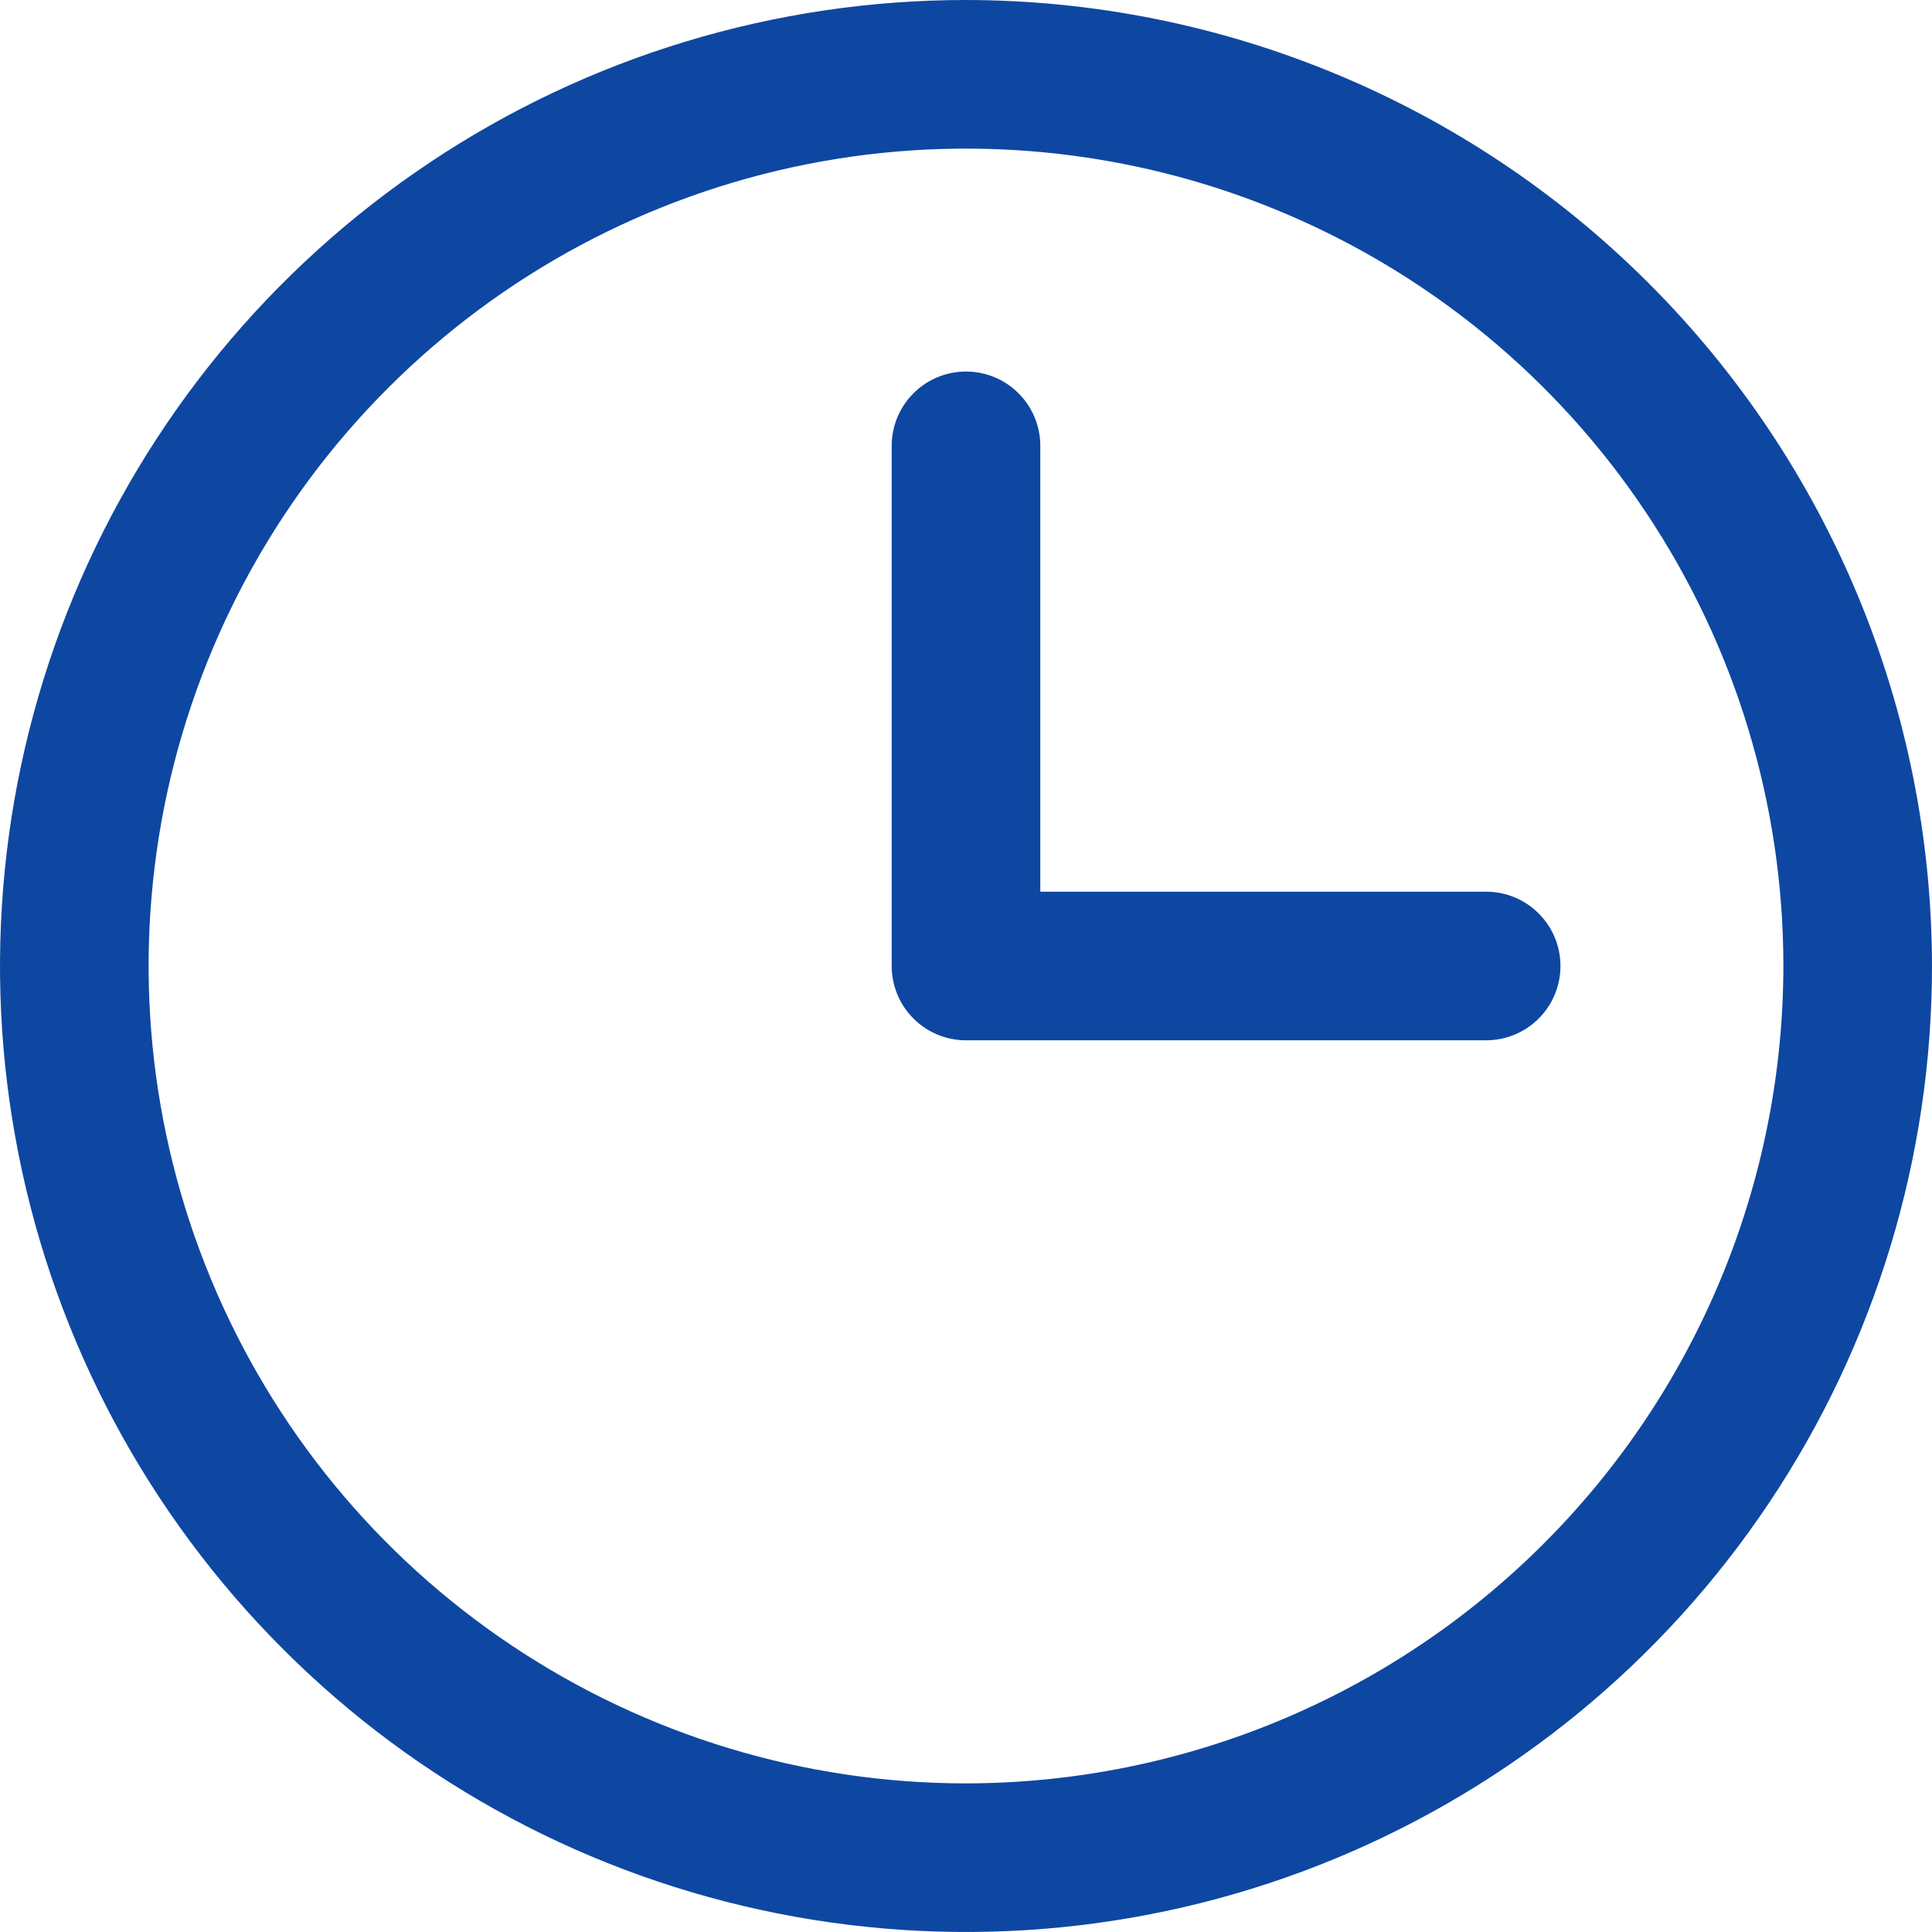
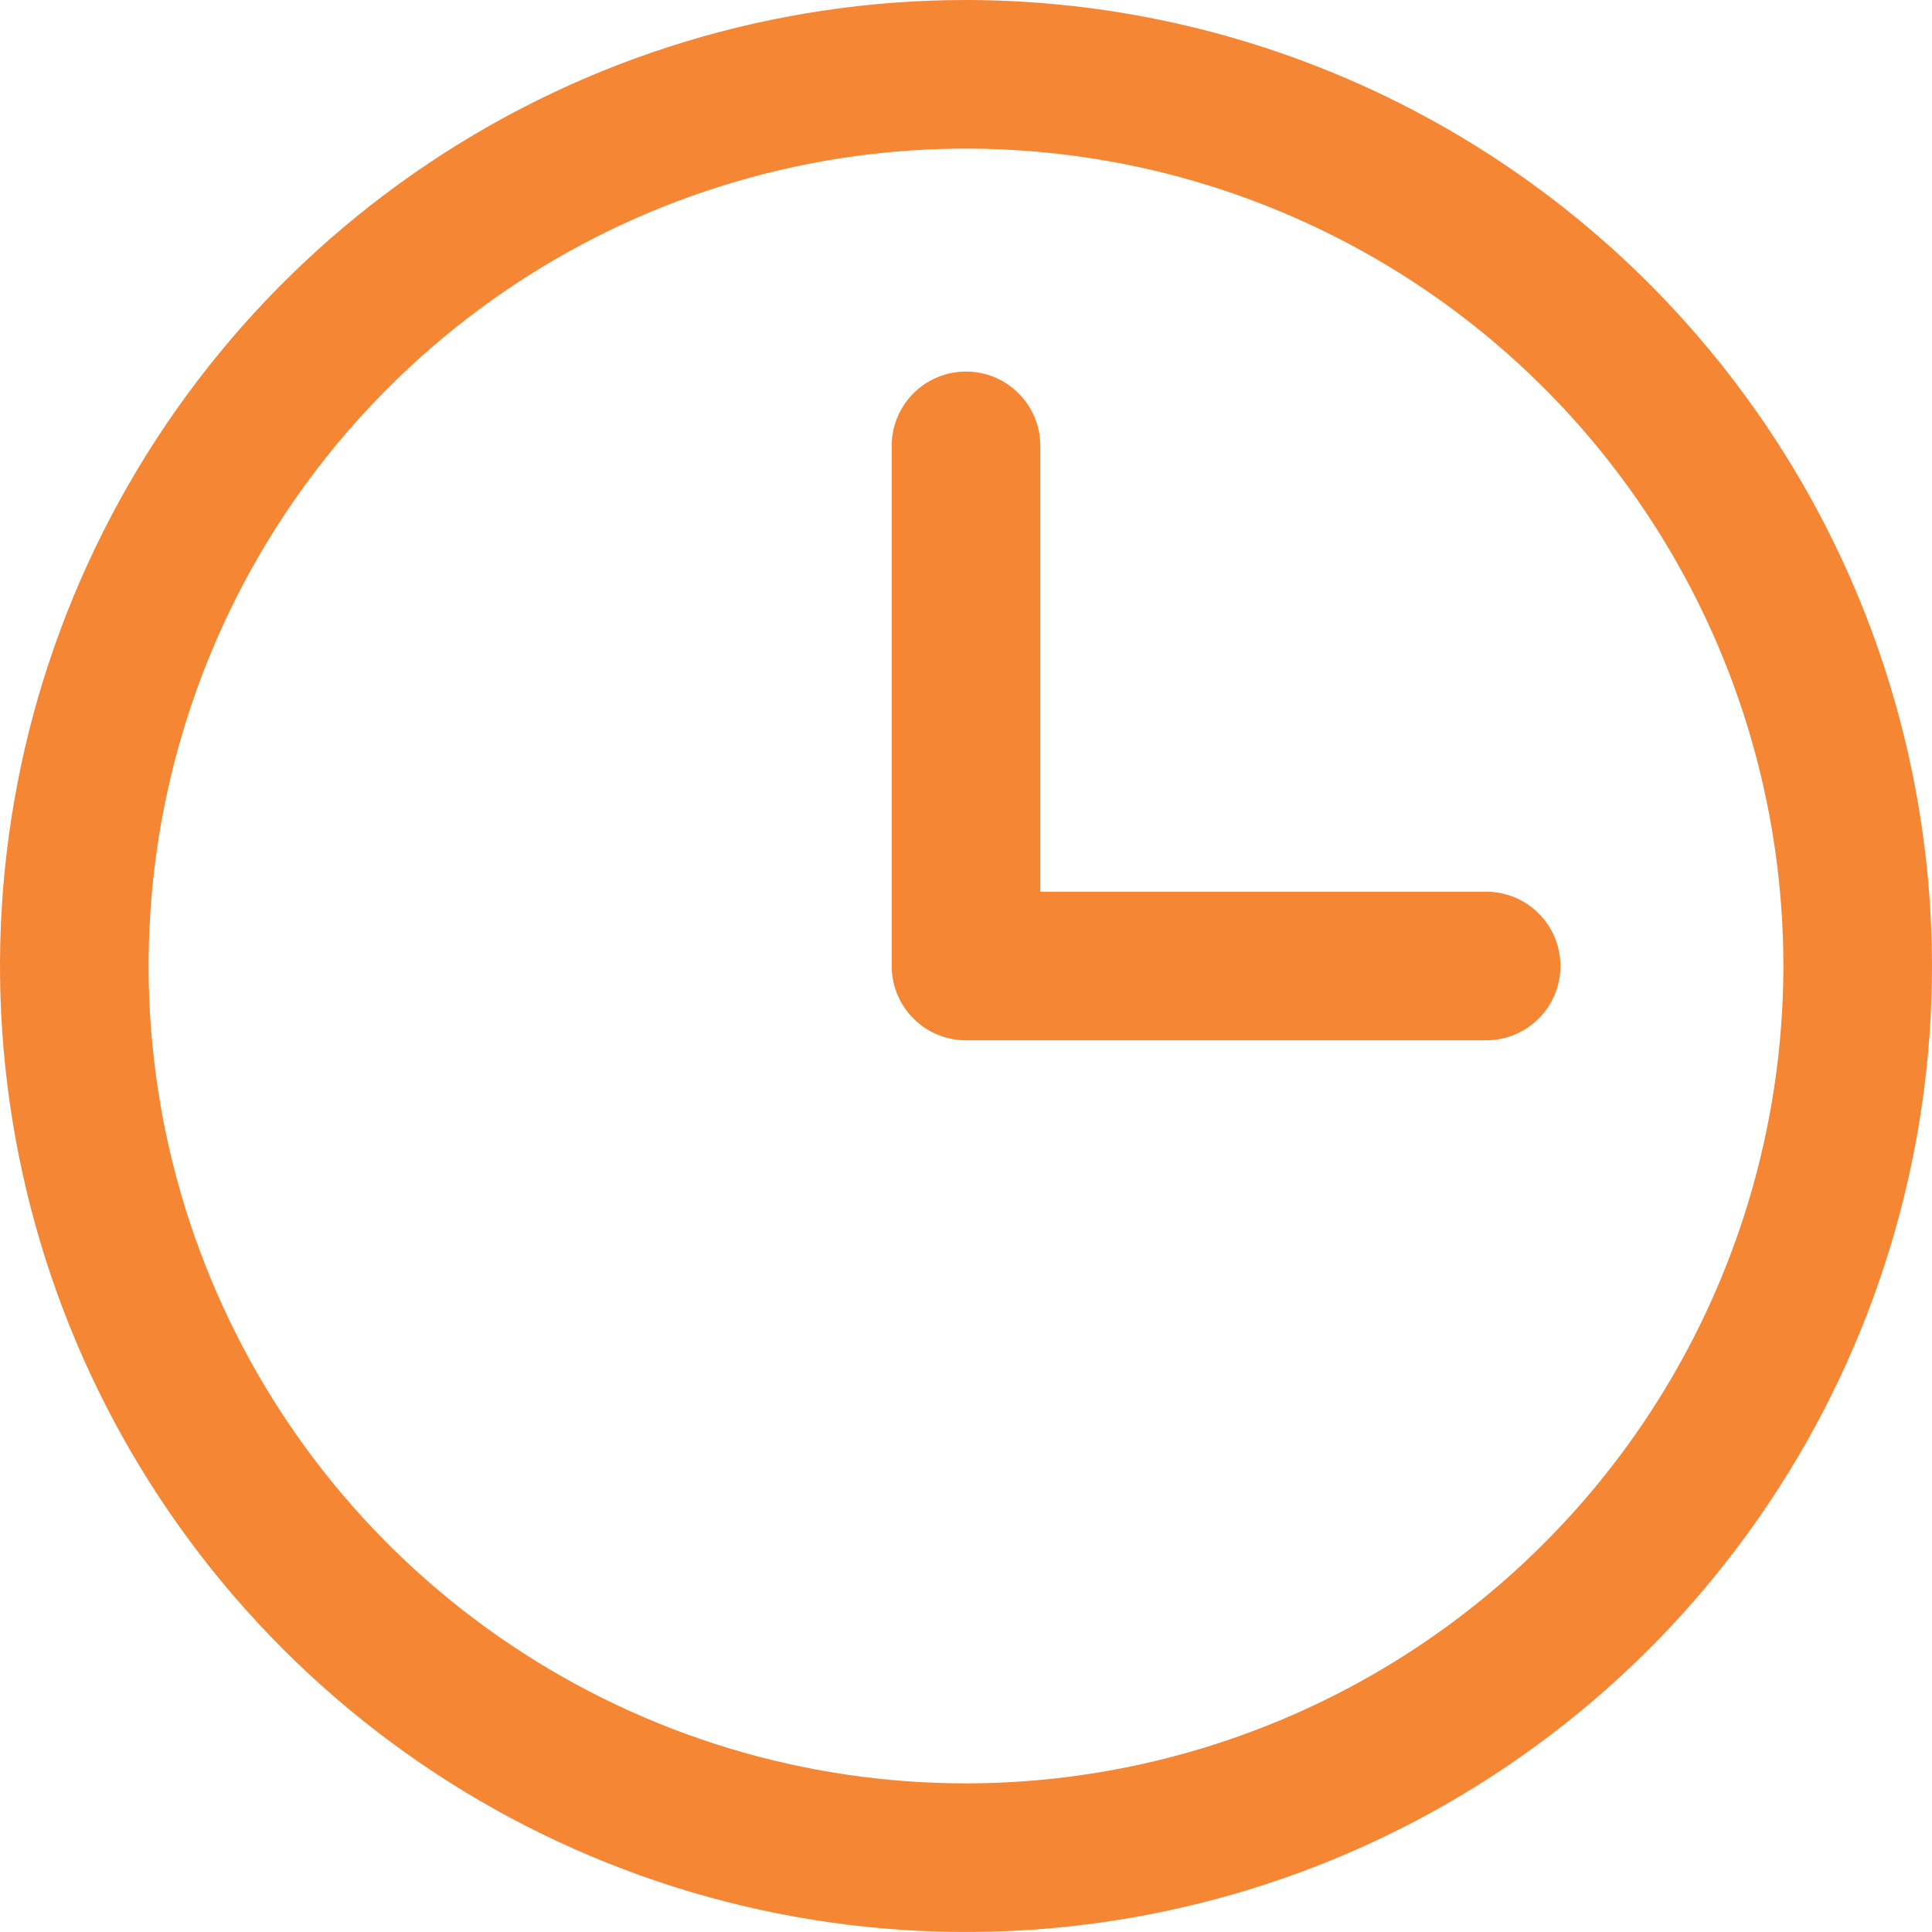
<svg xmlns="http://www.w3.org/2000/svg" width="26" height="26" viewBox="0 0 26 26" fill="none">
-   <path d="M13 0C10.429 0 7.915 0.762 5.778 2.191C3.64 3.619 1.974 5.65 0.99 8.025C0.006 10.401 -0.252 13.014 0.25 15.536C0.751 18.058 1.99 20.374 3.808 22.192C5.626 24.011 7.942 25.249 10.464 25.75C12.986 26.252 15.6 25.994 17.975 25.01C20.35 24.026 22.381 22.36 23.809 20.222C25.238 18.085 26 15.571 26 13C25.996 9.553 24.626 6.249 22.188 3.812C19.751 1.374 16.447 0.004 13 0ZM13 24C10.824 24 8.698 23.355 6.889 22.146C5.08 20.938 3.67 19.22 2.837 17.209C2.005 15.2 1.787 12.988 2.211 10.854C2.636 8.72 3.683 6.76 5.222 5.222C6.76 3.683 8.72 2.636 10.854 2.211C12.988 1.787 15.2 2.005 17.209 2.837C19.22 3.67 20.938 5.08 22.146 6.889C23.355 8.698 24 10.824 24 13C23.997 15.916 22.837 18.712 20.774 20.774C18.712 22.837 15.916 23.997 13 24ZM21 13C21 13.265 20.895 13.52 20.707 13.707C20.52 13.895 20.265 14 20 14H13C12.735 14 12.48 13.895 12.293 13.707C12.105 13.52 12 13.265 12 13V6C12 5.735 12.105 5.48 12.293 5.293C12.48 5.105 12.735 5 13 5C13.265 5 13.52 5.105 13.707 5.293C13.895 5.48 14 5.735 14 6V12H20C20.265 12 20.52 12.105 20.707 12.293C20.895 12.48 21 12.735 21 13Z" fill="#0E47A1" />
+   <path d="M13 0C10.429 0 7.915 0.762 5.778 2.191C3.64 3.619 1.974 5.65 0.99 8.025C0.006 10.401 -0.252 13.014 0.25 15.536C0.751 18.058 1.99 20.374 3.808 22.192C5.626 24.011 7.942 25.249 10.464 25.75C12.986 26.252 15.6 25.994 17.975 25.01C20.35 24.026 22.381 22.36 23.809 20.222C25.238 18.085 26 15.571 26 13C25.996 9.553 24.626 6.249 22.188 3.812C19.751 1.374 16.447 0.004 13 0ZM13 24C10.824 24 8.698 23.355 6.889 22.146C5.08 20.938 3.67 19.22 2.837 17.209C2.005 15.2 1.787 12.988 2.211 10.854C2.636 8.72 3.683 6.76 5.222 5.222C6.76 3.683 8.72 2.636 10.854 2.211C12.988 1.787 15.2 2.005 17.209 2.837C19.22 3.67 20.938 5.08 22.146 6.889C23.355 8.698 24 10.824 24 13C23.997 15.916 22.837 18.712 20.774 20.774C18.712 22.837 15.916 23.997 13 24ZM21 13C21 13.265 20.895 13.52 20.707 13.707C20.52 13.895 20.265 14 20 14H13C12.735 14 12.48 13.895 12.293 13.707C12.105 13.52 12 13.265 12 13V6C12 5.735 12.105 5.48 12.293 5.293C12.48 5.105 12.735 5 13 5C13.265 5 13.52 5.105 13.707 5.293C13.895 5.48 14 5.735 14 6V12H20C20.265 12 20.52 12.105 20.707 12.293C20.895 12.48 21 12.735 21 13Z" fill="#F58634" />
</svg>
